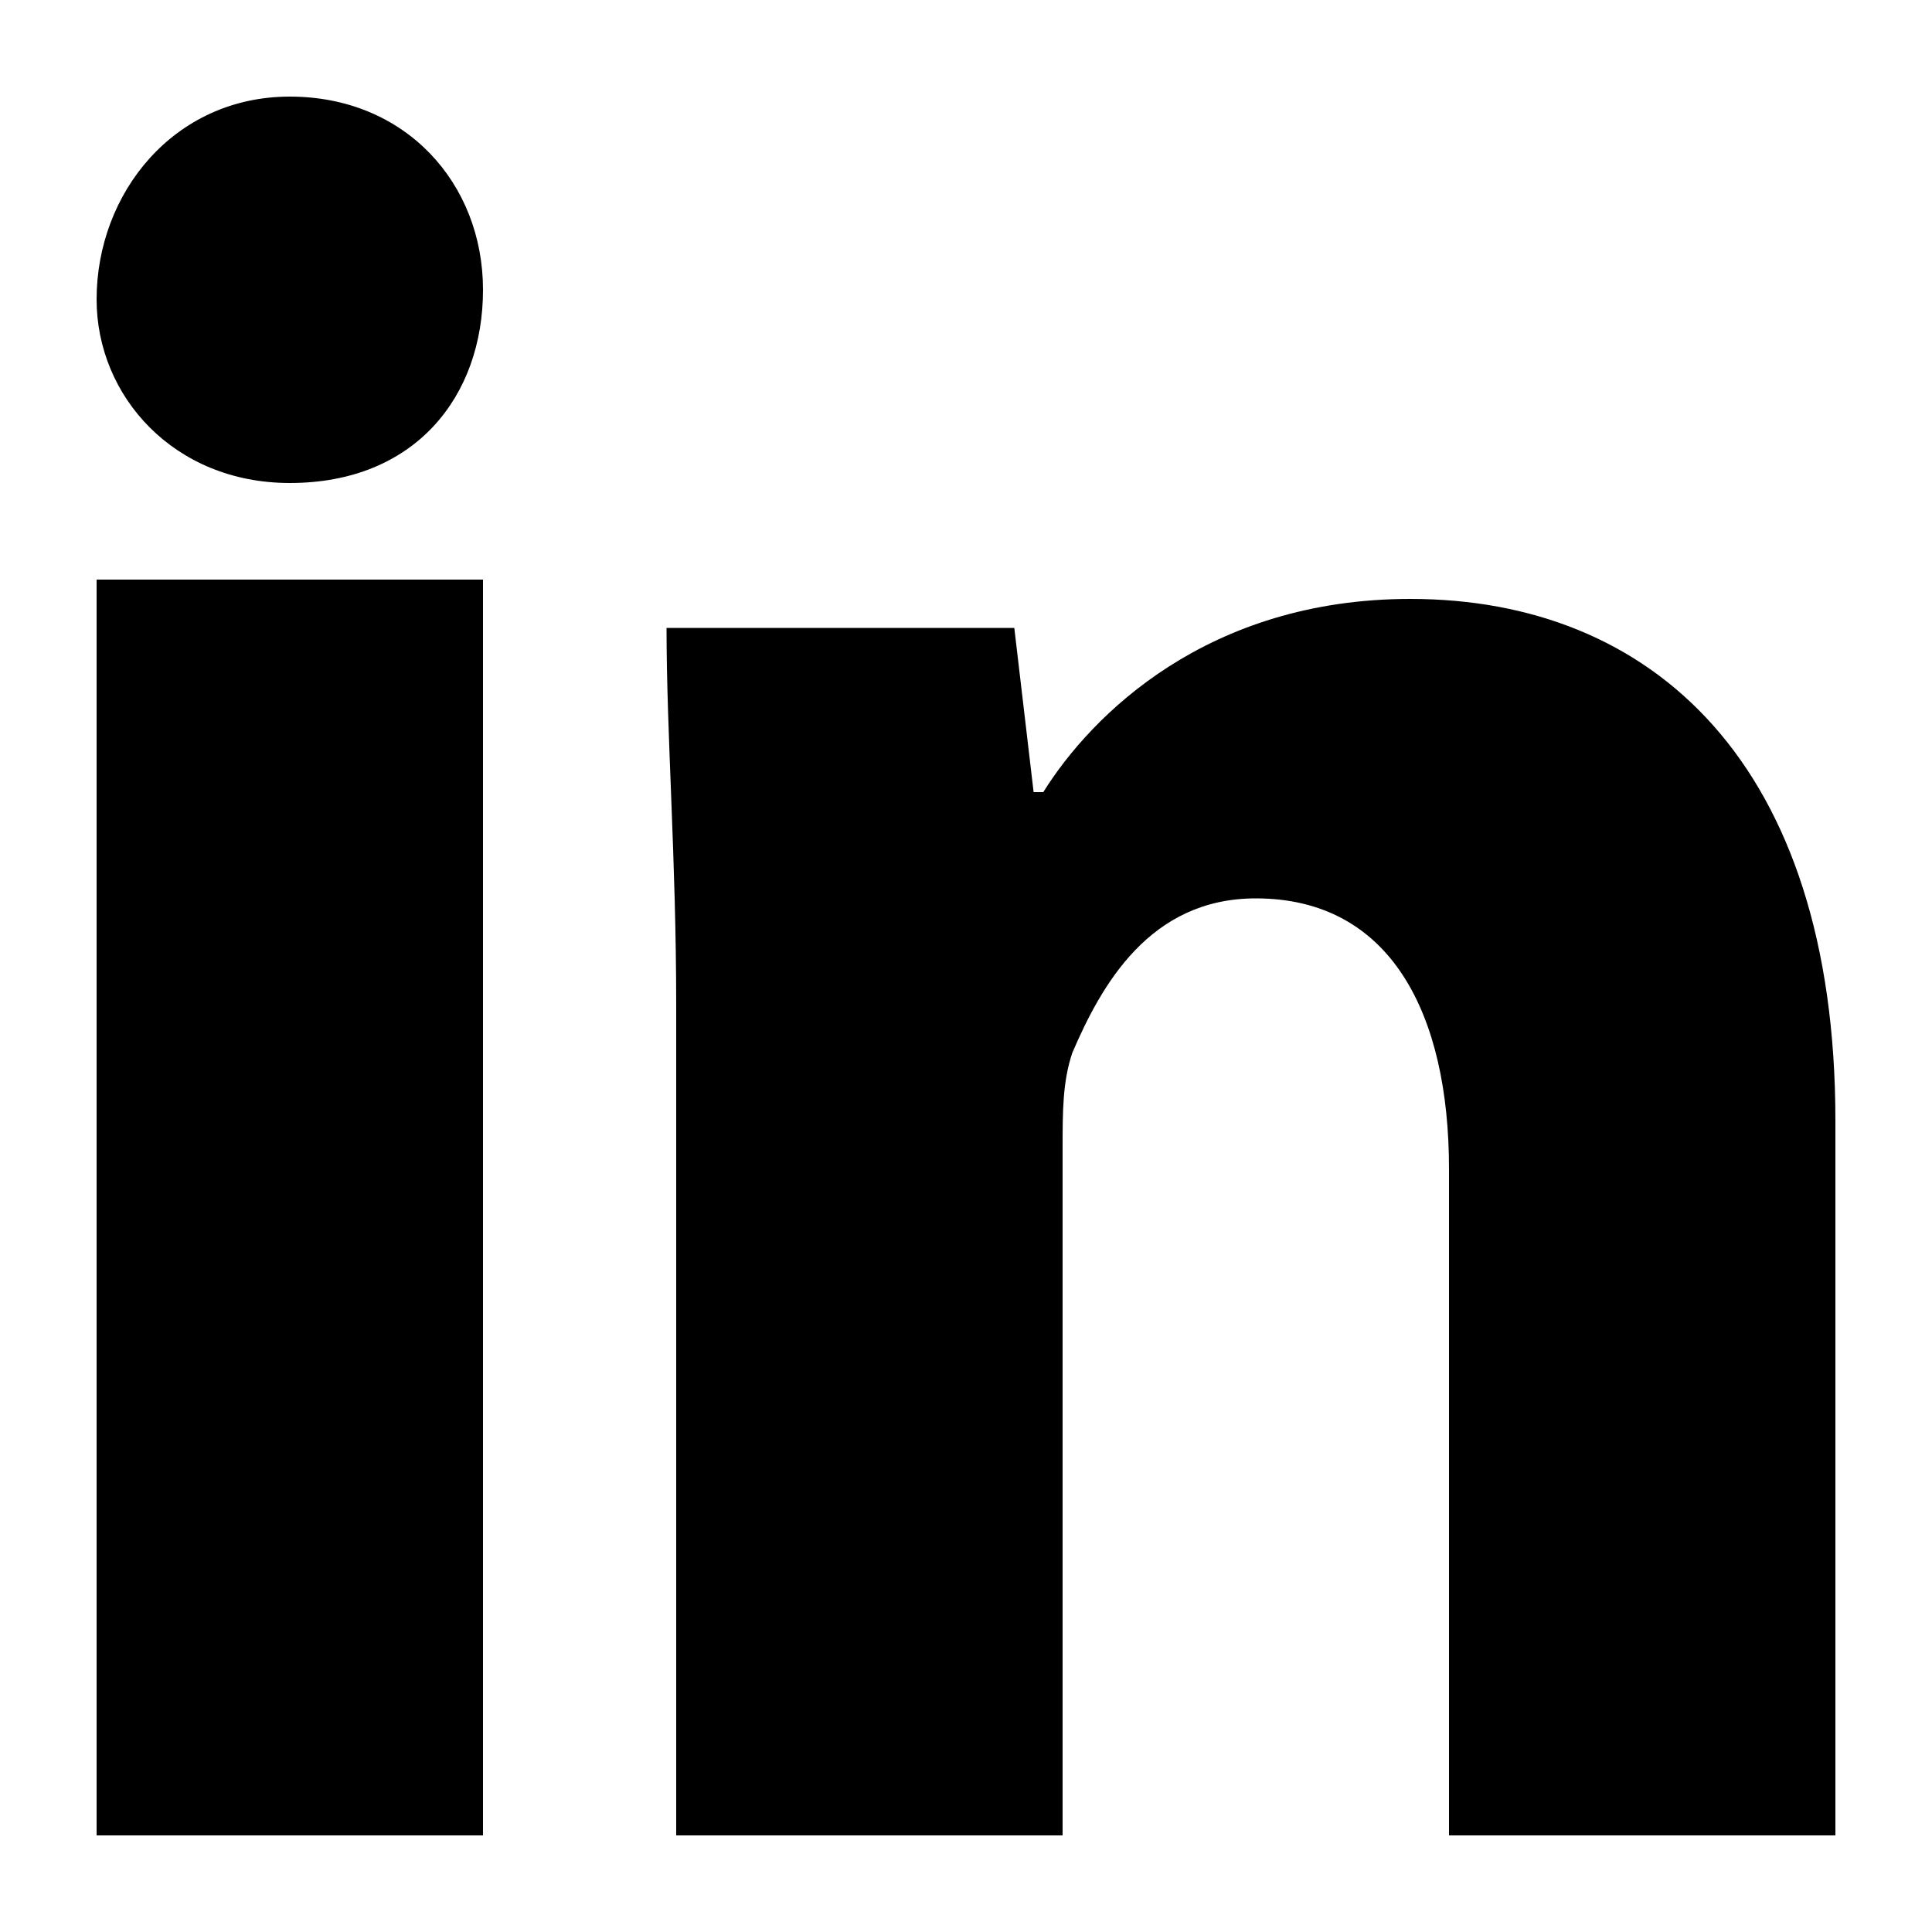
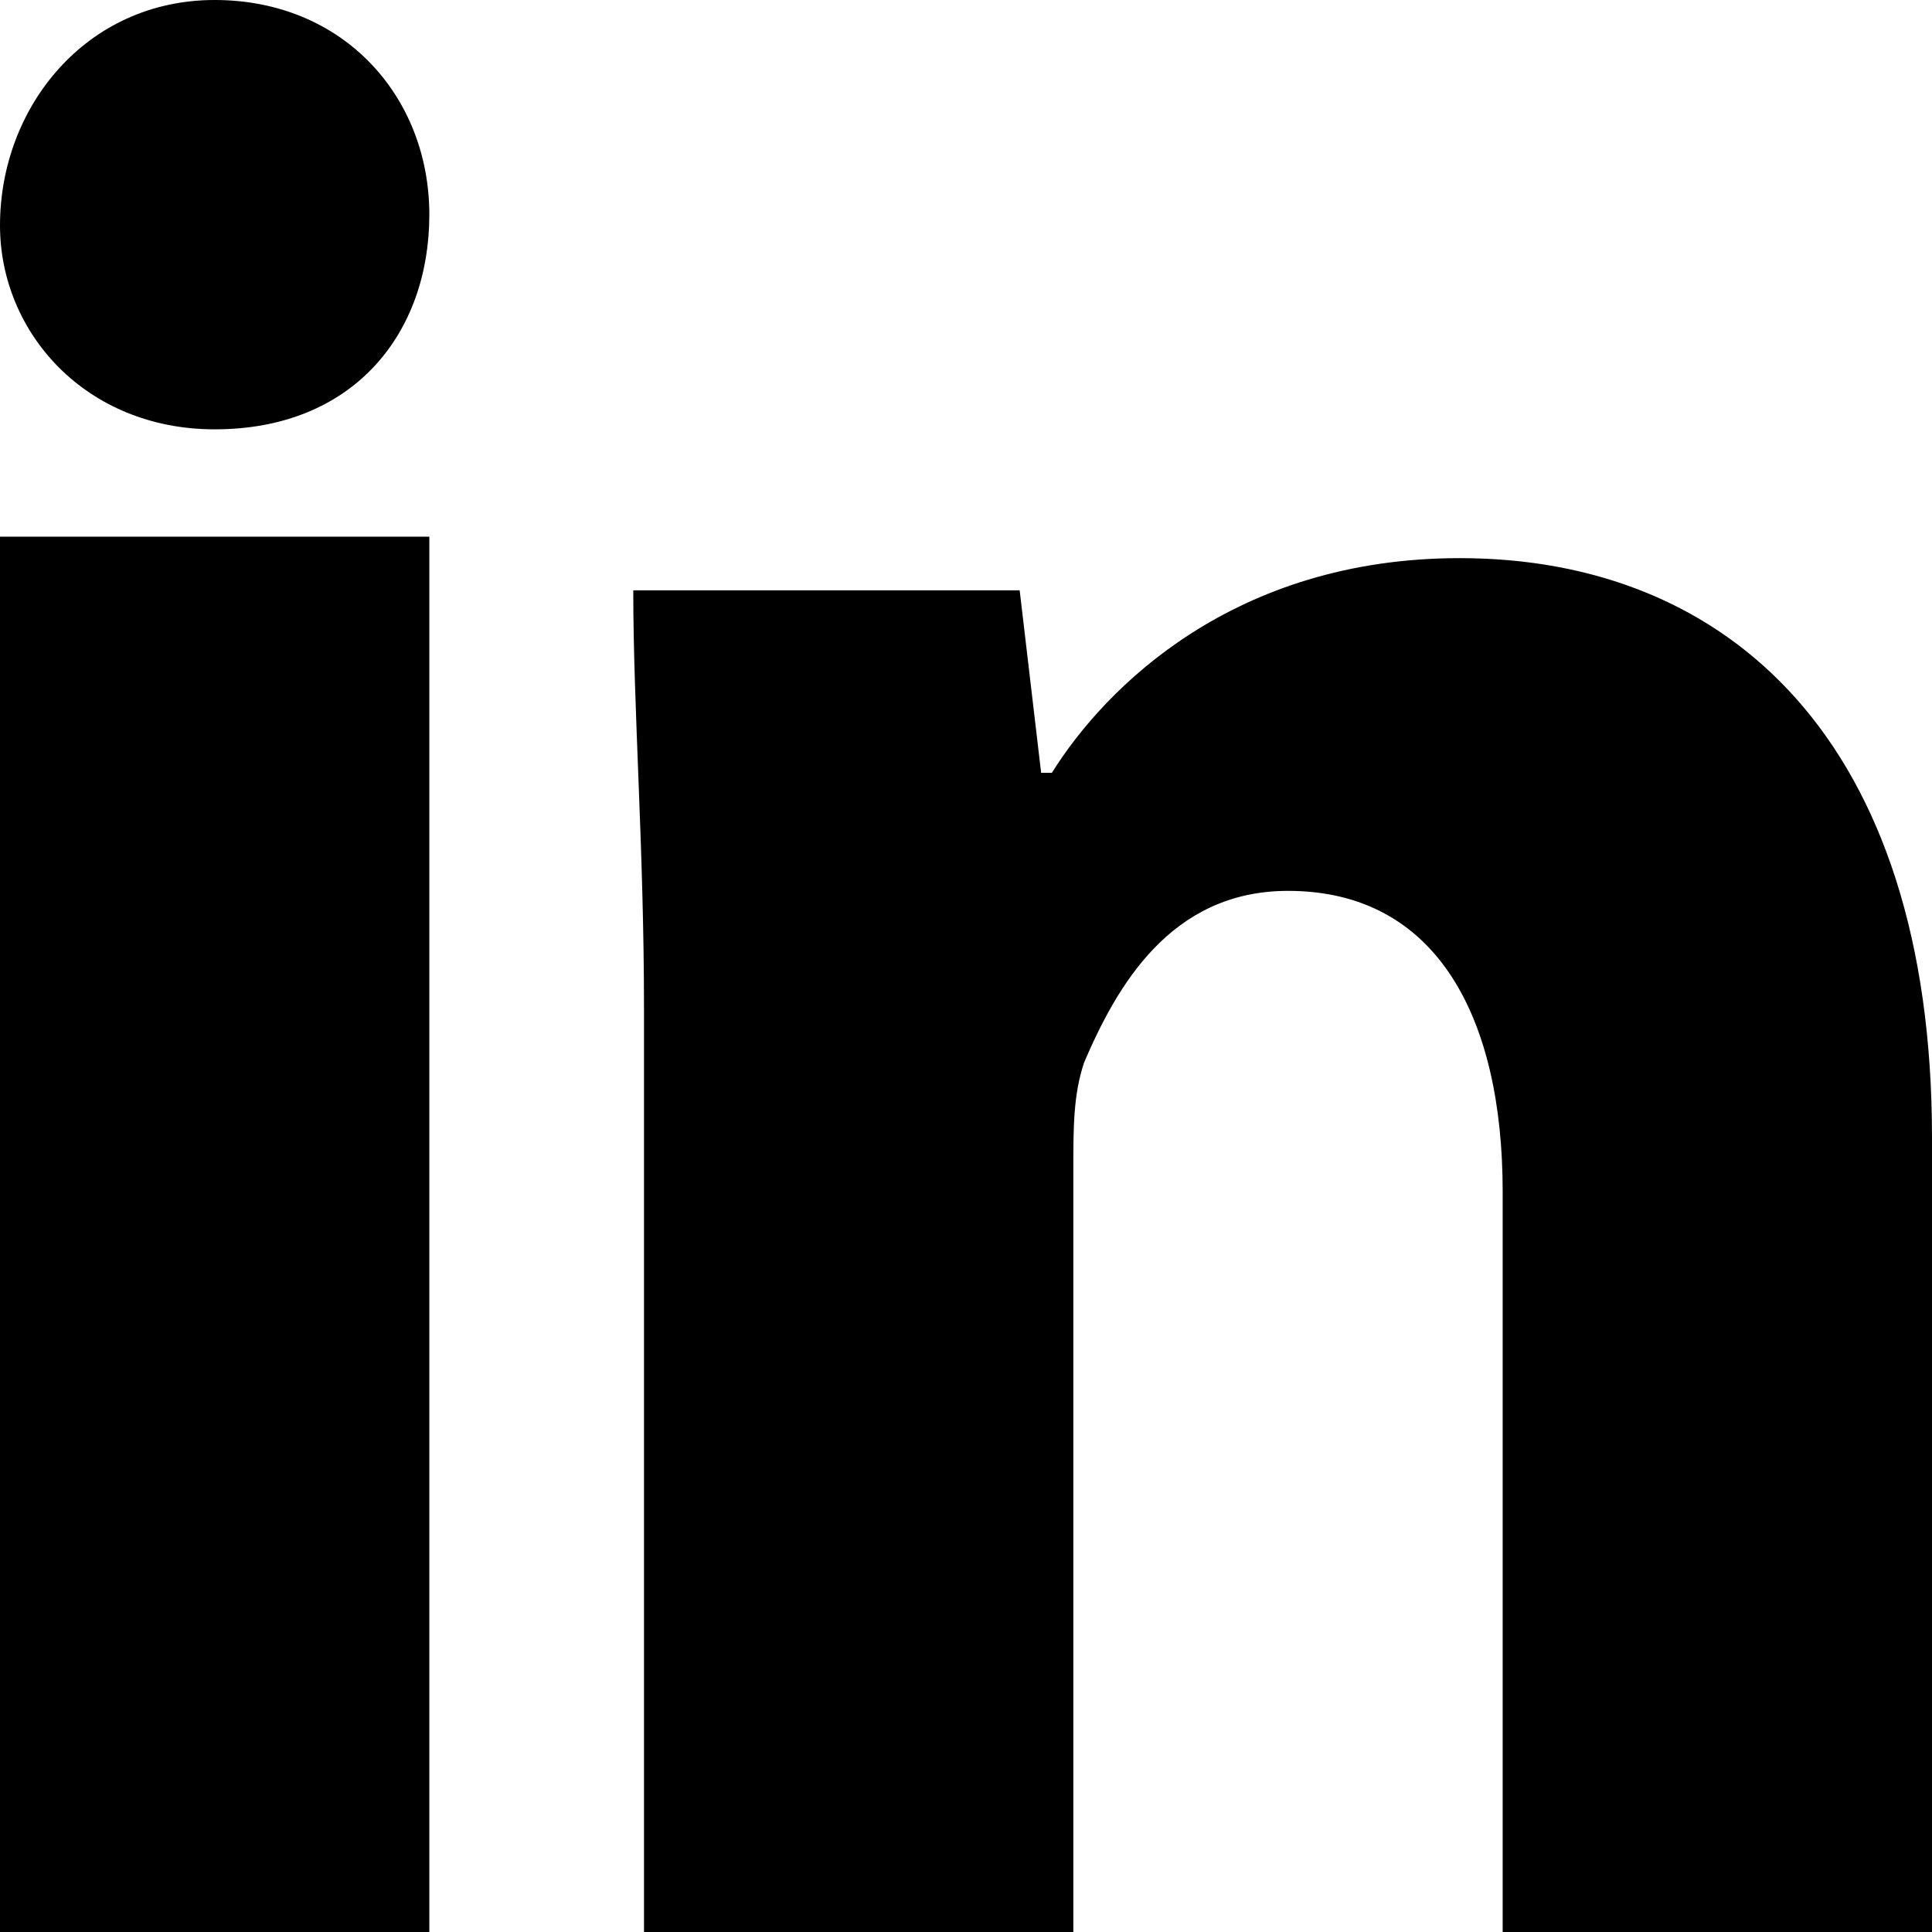
- <svg xmlns="http://www.w3.org/2000/svg" viewBox="0 0 20 20">
+ <svg xmlns="http://www.w3.org/2000/svg" viewBox="1 1 18 18">
  <path d="M5 3c0 1.1-.7 2-2 2-1.2 0-2-.9-2-1.9C1 2 1.8 1 3 1s2 .9 2 2zM1 19h4V6H1v13zM14.6 6.2c-2.1 0-3.3 1.2-3.8 2h-.1l-.2-1.7H6.9c0 1.1.1 2.4.1 3.9V19h4v-7.1c0-.4 0-.7.1-1 .3-.7.8-1.6 1.9-1.6 1.4 0 2 1.2 2 2.8V19h4v-7.4c0-3.7-1.9-5.4-4.4-5.4z" />
</svg>
